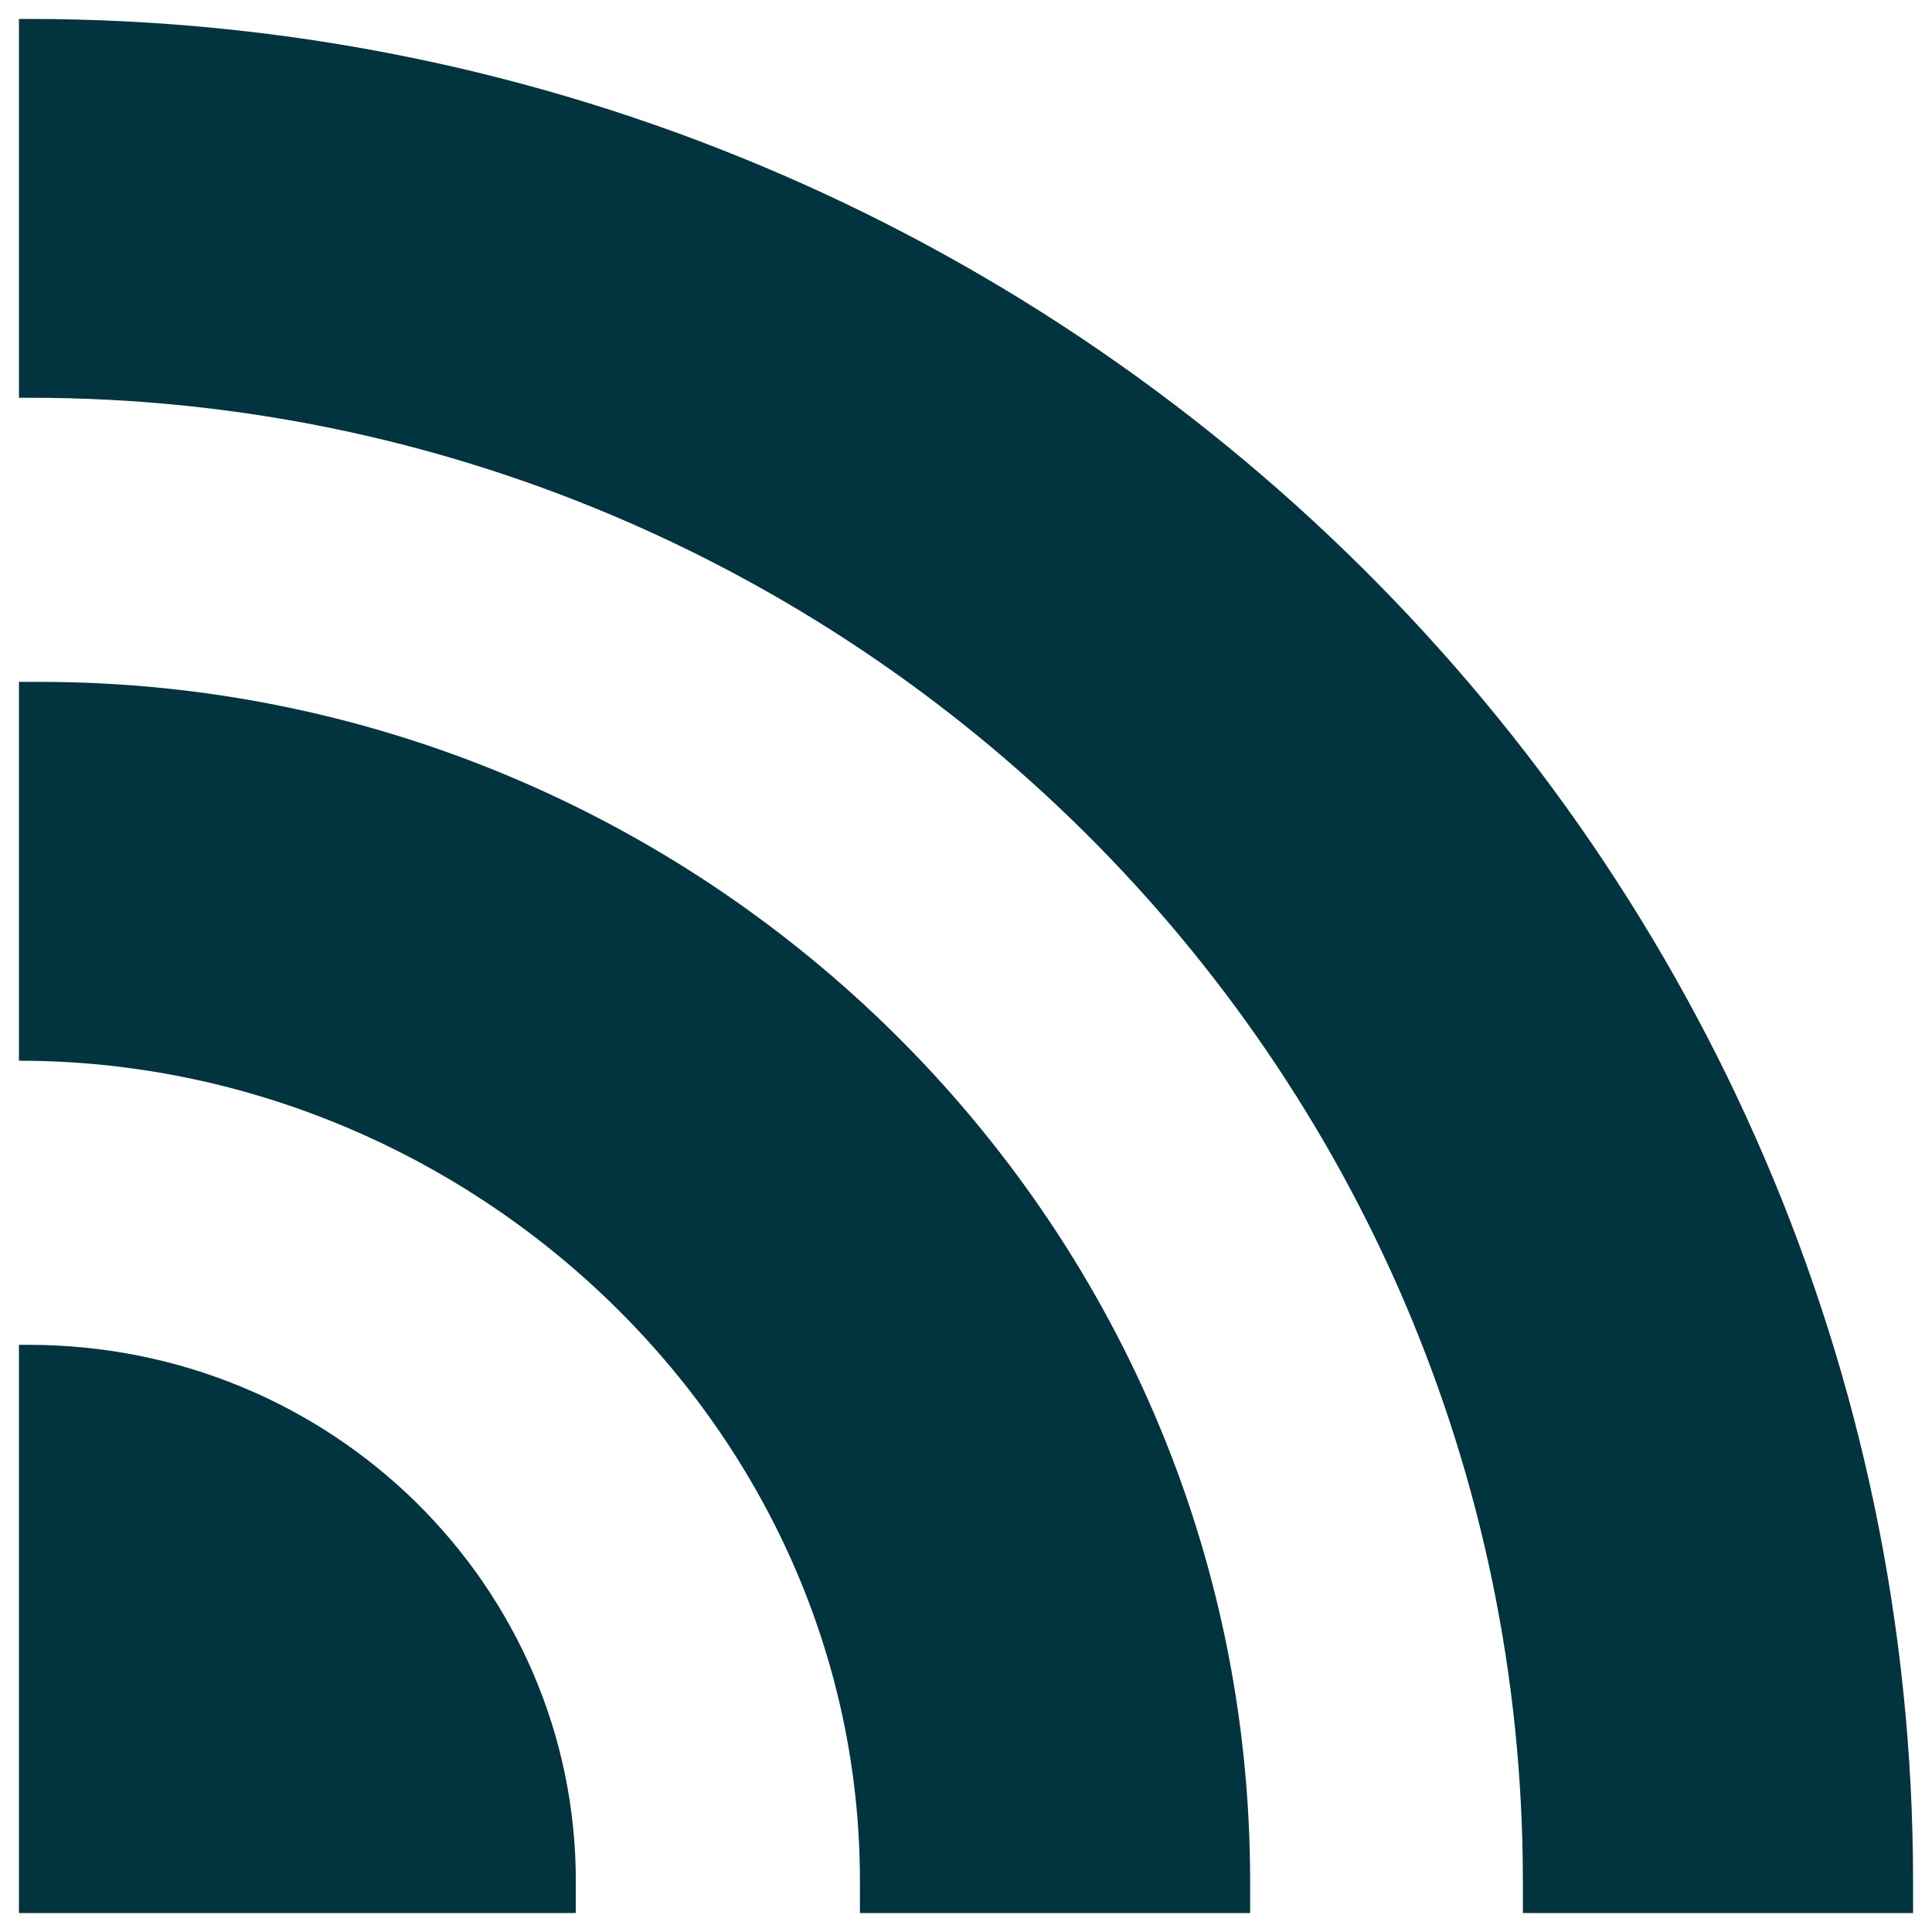
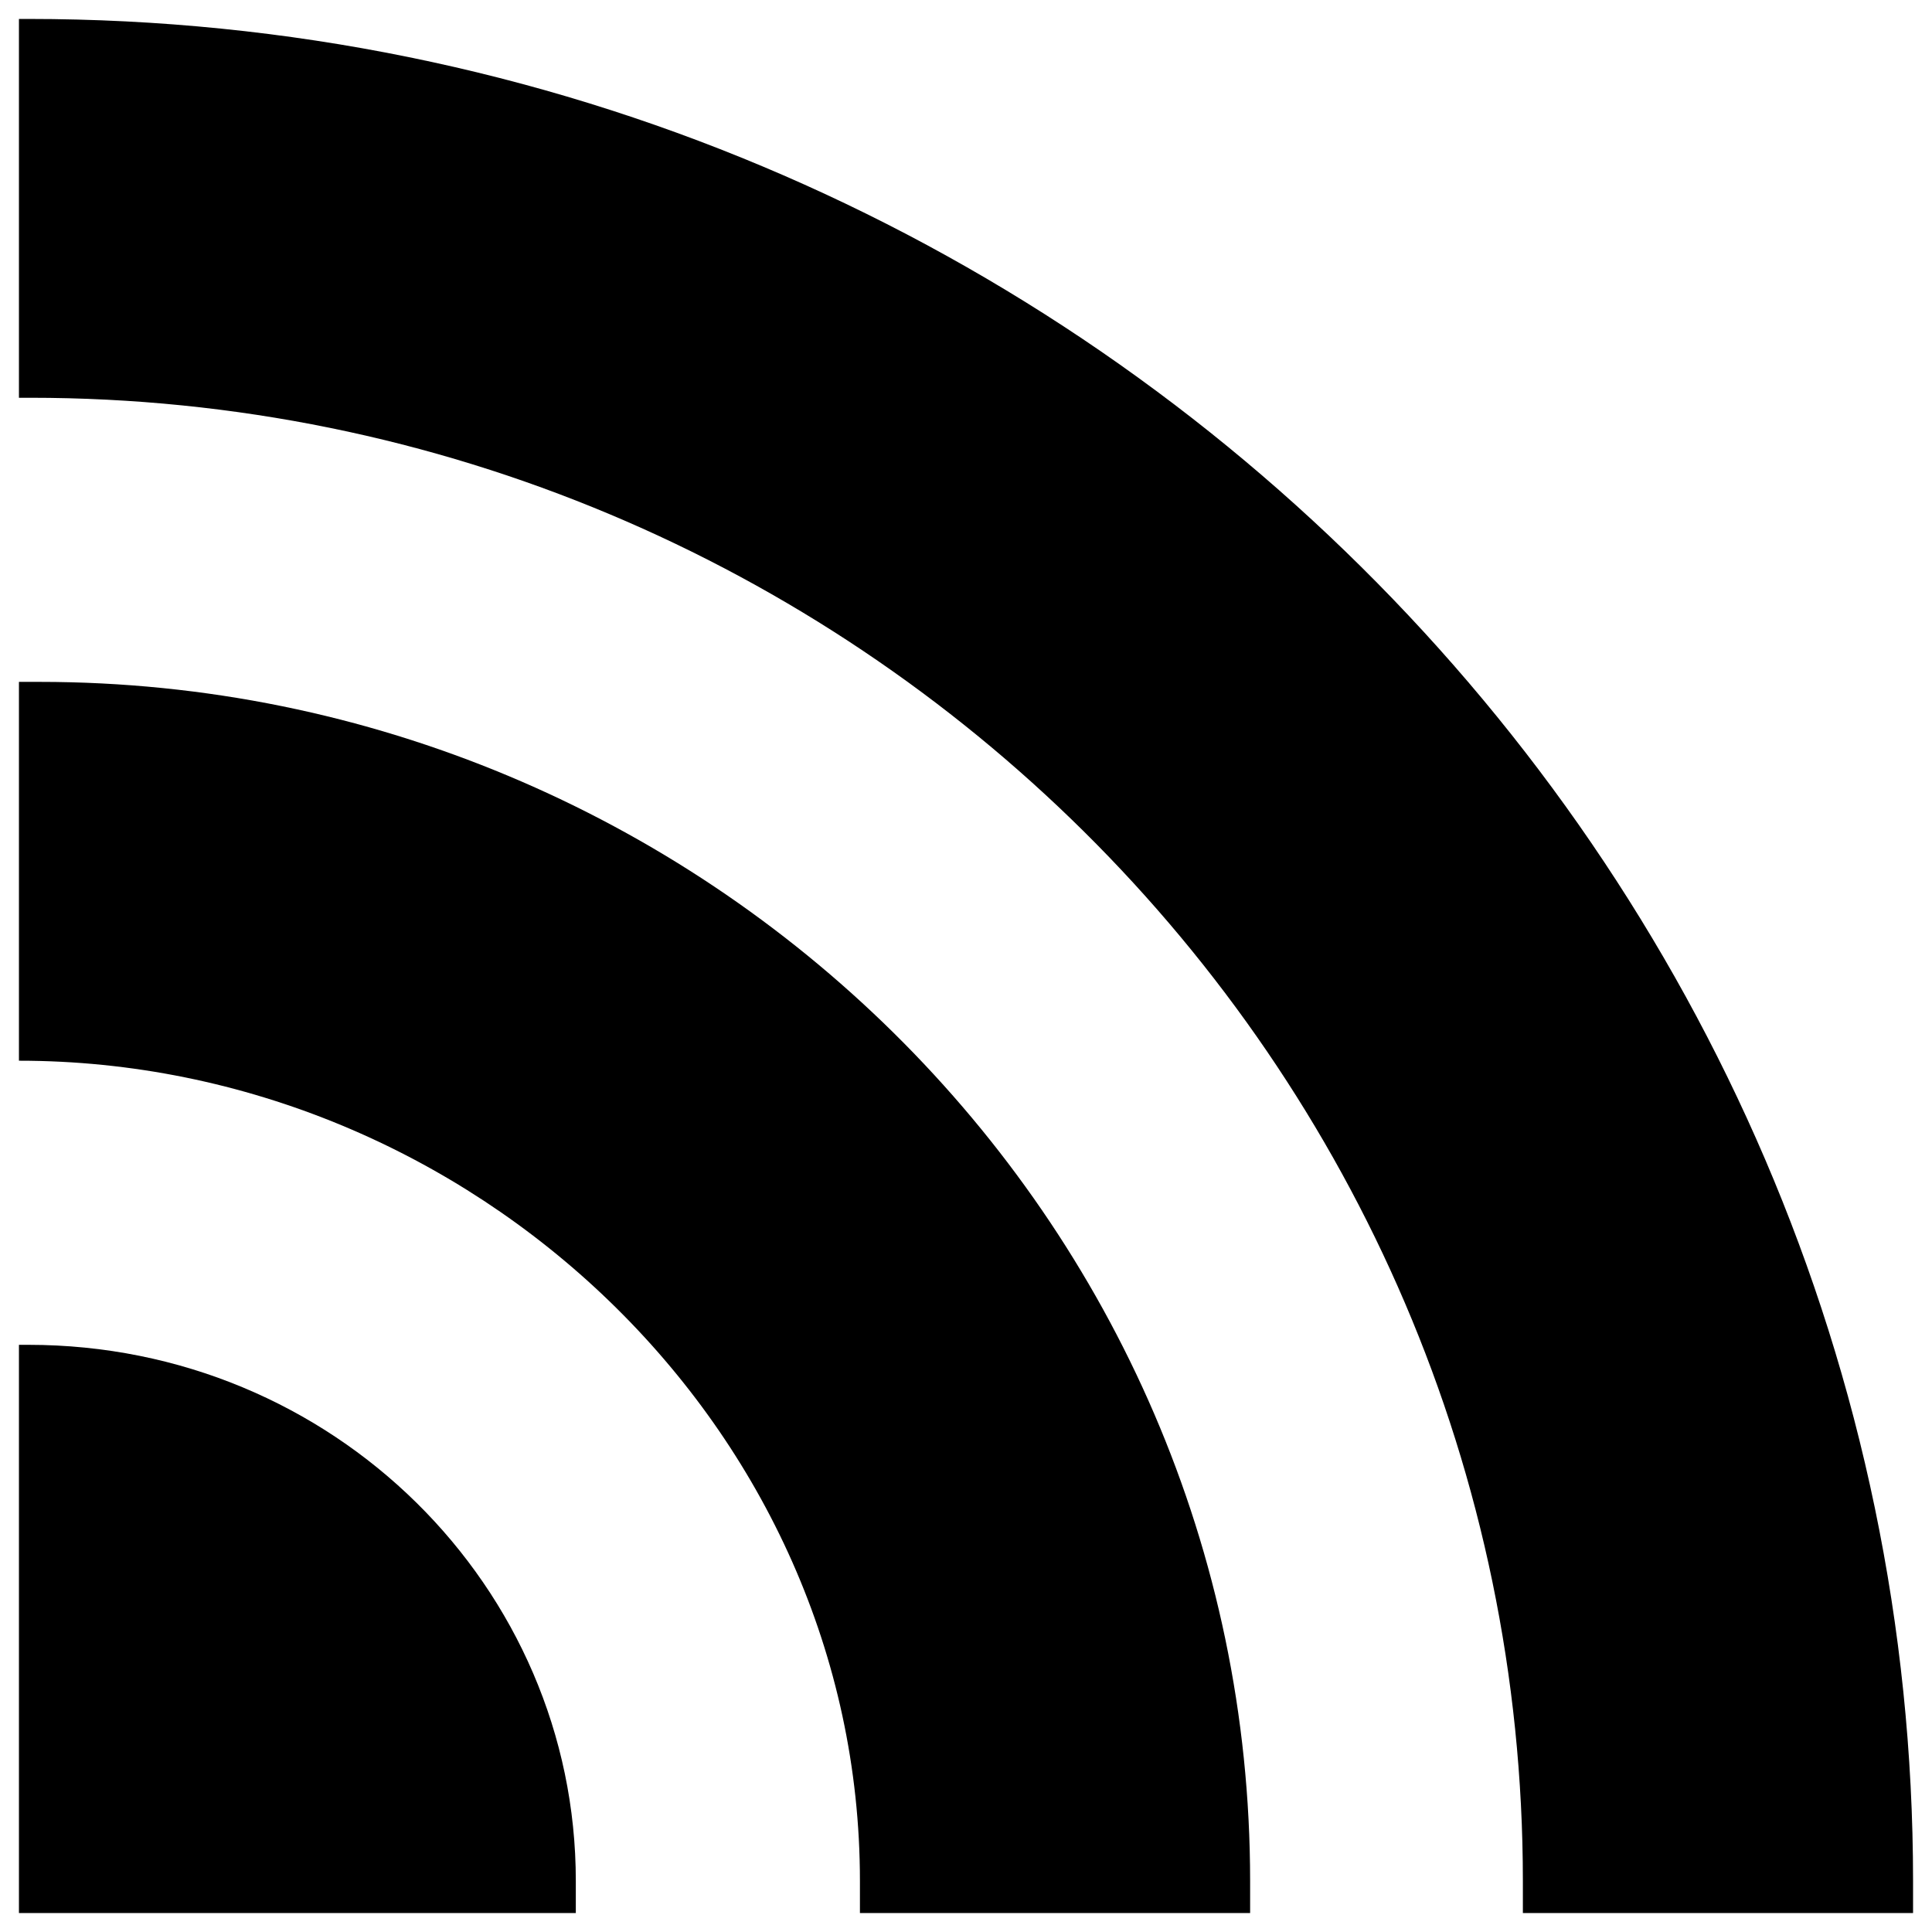
<svg xmlns="http://www.w3.org/2000/svg" version="1.1" id="Layer_1" x="0px" y="0px" viewBox="0 0 102 102" enable-background="new 0 0 102 102" xml:space="preserve">
  <g>
-     <path fill="#02343F" d="M30.4,101c0-0.6,0-1.1,0-1.7C30.4,83.8,17.6,71,1.5,71H1v30H30.4z" />
-     <path fill="#02343F" d="M1,56c23.9,0,44.4,19.4,44.4,43.3c0,0.6,0,1.1,0,1.7H66c0-0.6,0-1.1,0-1.7C66,64.3,37.1,36,2.1,36H1V56   C1,56.2,1,56,1,56z" />
-     <path fill="#02343F" d="M1.6,21c43.3,0,78.8,35,78.8,78.3c0,0.6,0,1.1,0,1.7H101c0-0.6,0-1.1,0-1.7C101,45.4,56.5,1,1.5,1H1v20   C1,21,1.6,21,1.6,21z" />
+     <path fill="@colorDarkBlueHover" d="M30.4,101c0-0.6,0-1.1,0-1.7C30.4,83.8,17.6,71,1.5,71H1v30H30.4z" />
+     <path fill="@colorDarkBlueHover" d="M1,56c23.9,0,44.4,19.4,44.4,43.3c0,0.6,0,1.1,0,1.7H66c0-0.6,0-1.1,0-1.7C66,64.3,37.1,36,2.1,36H1V56   C1,56.2,1,56,1,56z" />
+     <path fill="@colorDarkBlueHover" d="M1.6,21c43.3,0,78.8,35,78.8,78.3c0,0.6,0,1.1,0,1.7H101c0-0.6,0-1.1,0-1.7C101,45.4,56.5,1,1.5,1H1v20   C1,21,1.6,21,1.6,21z" />
  </g>
</svg>
